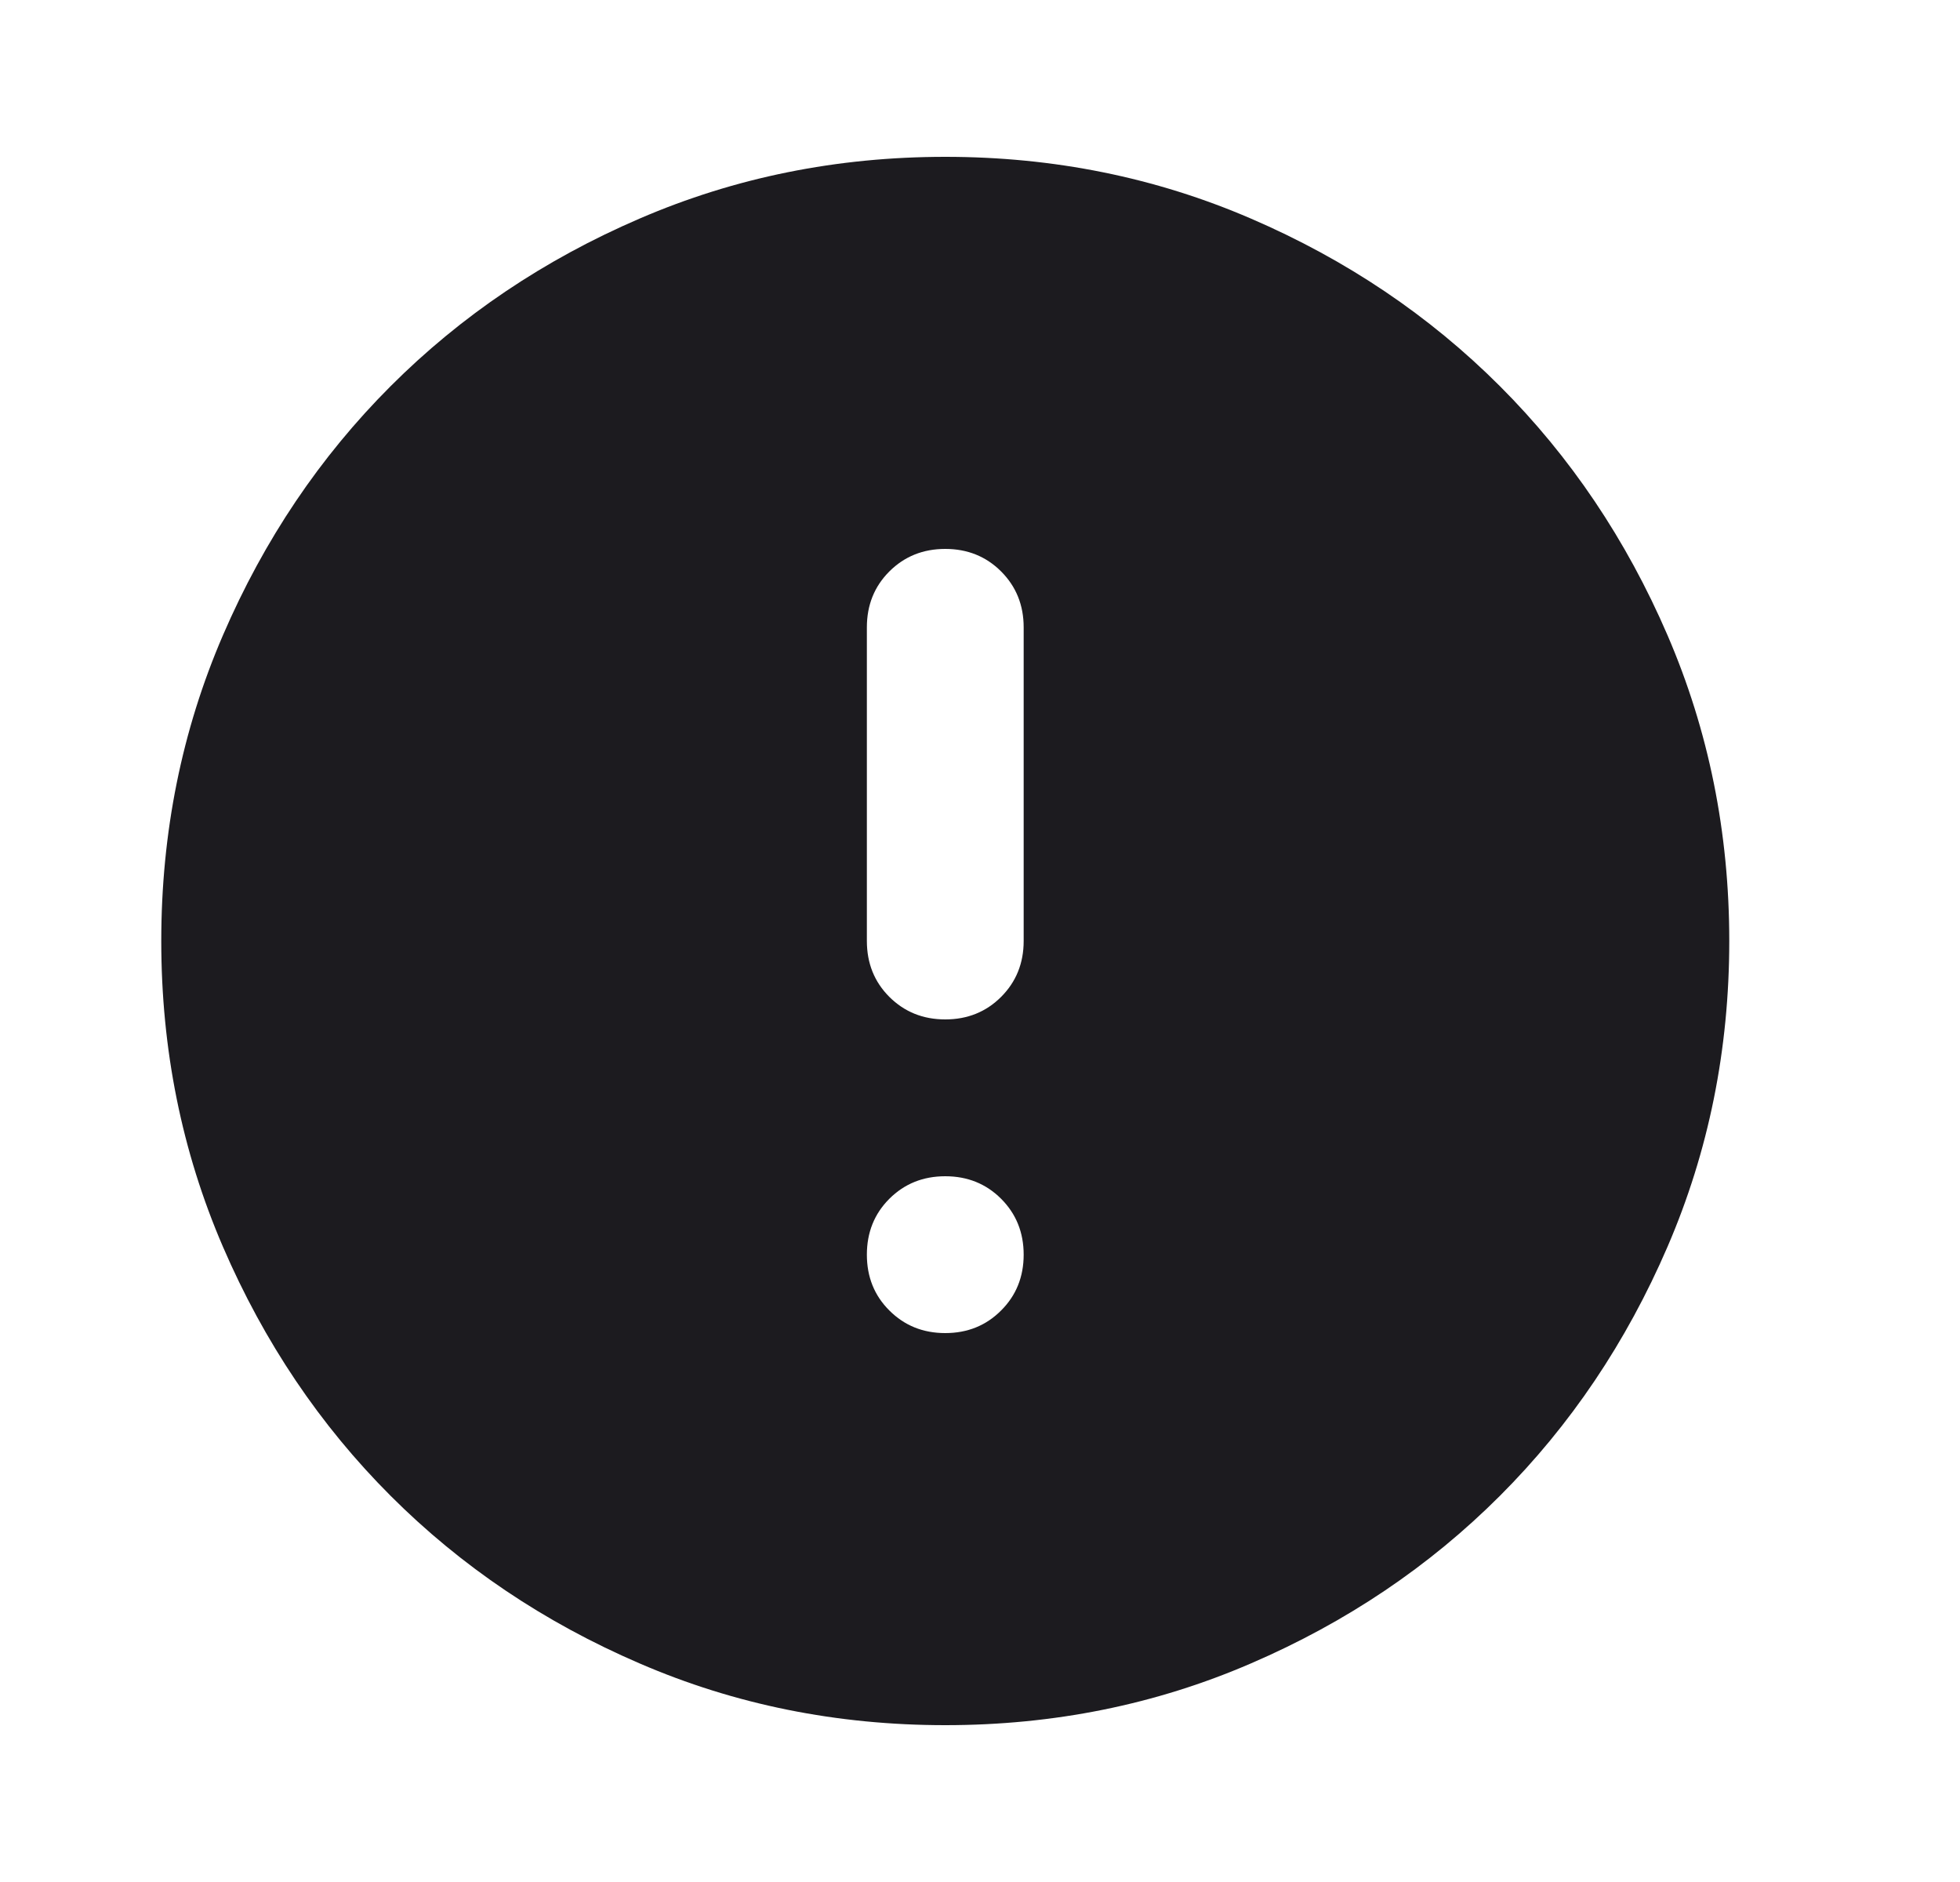
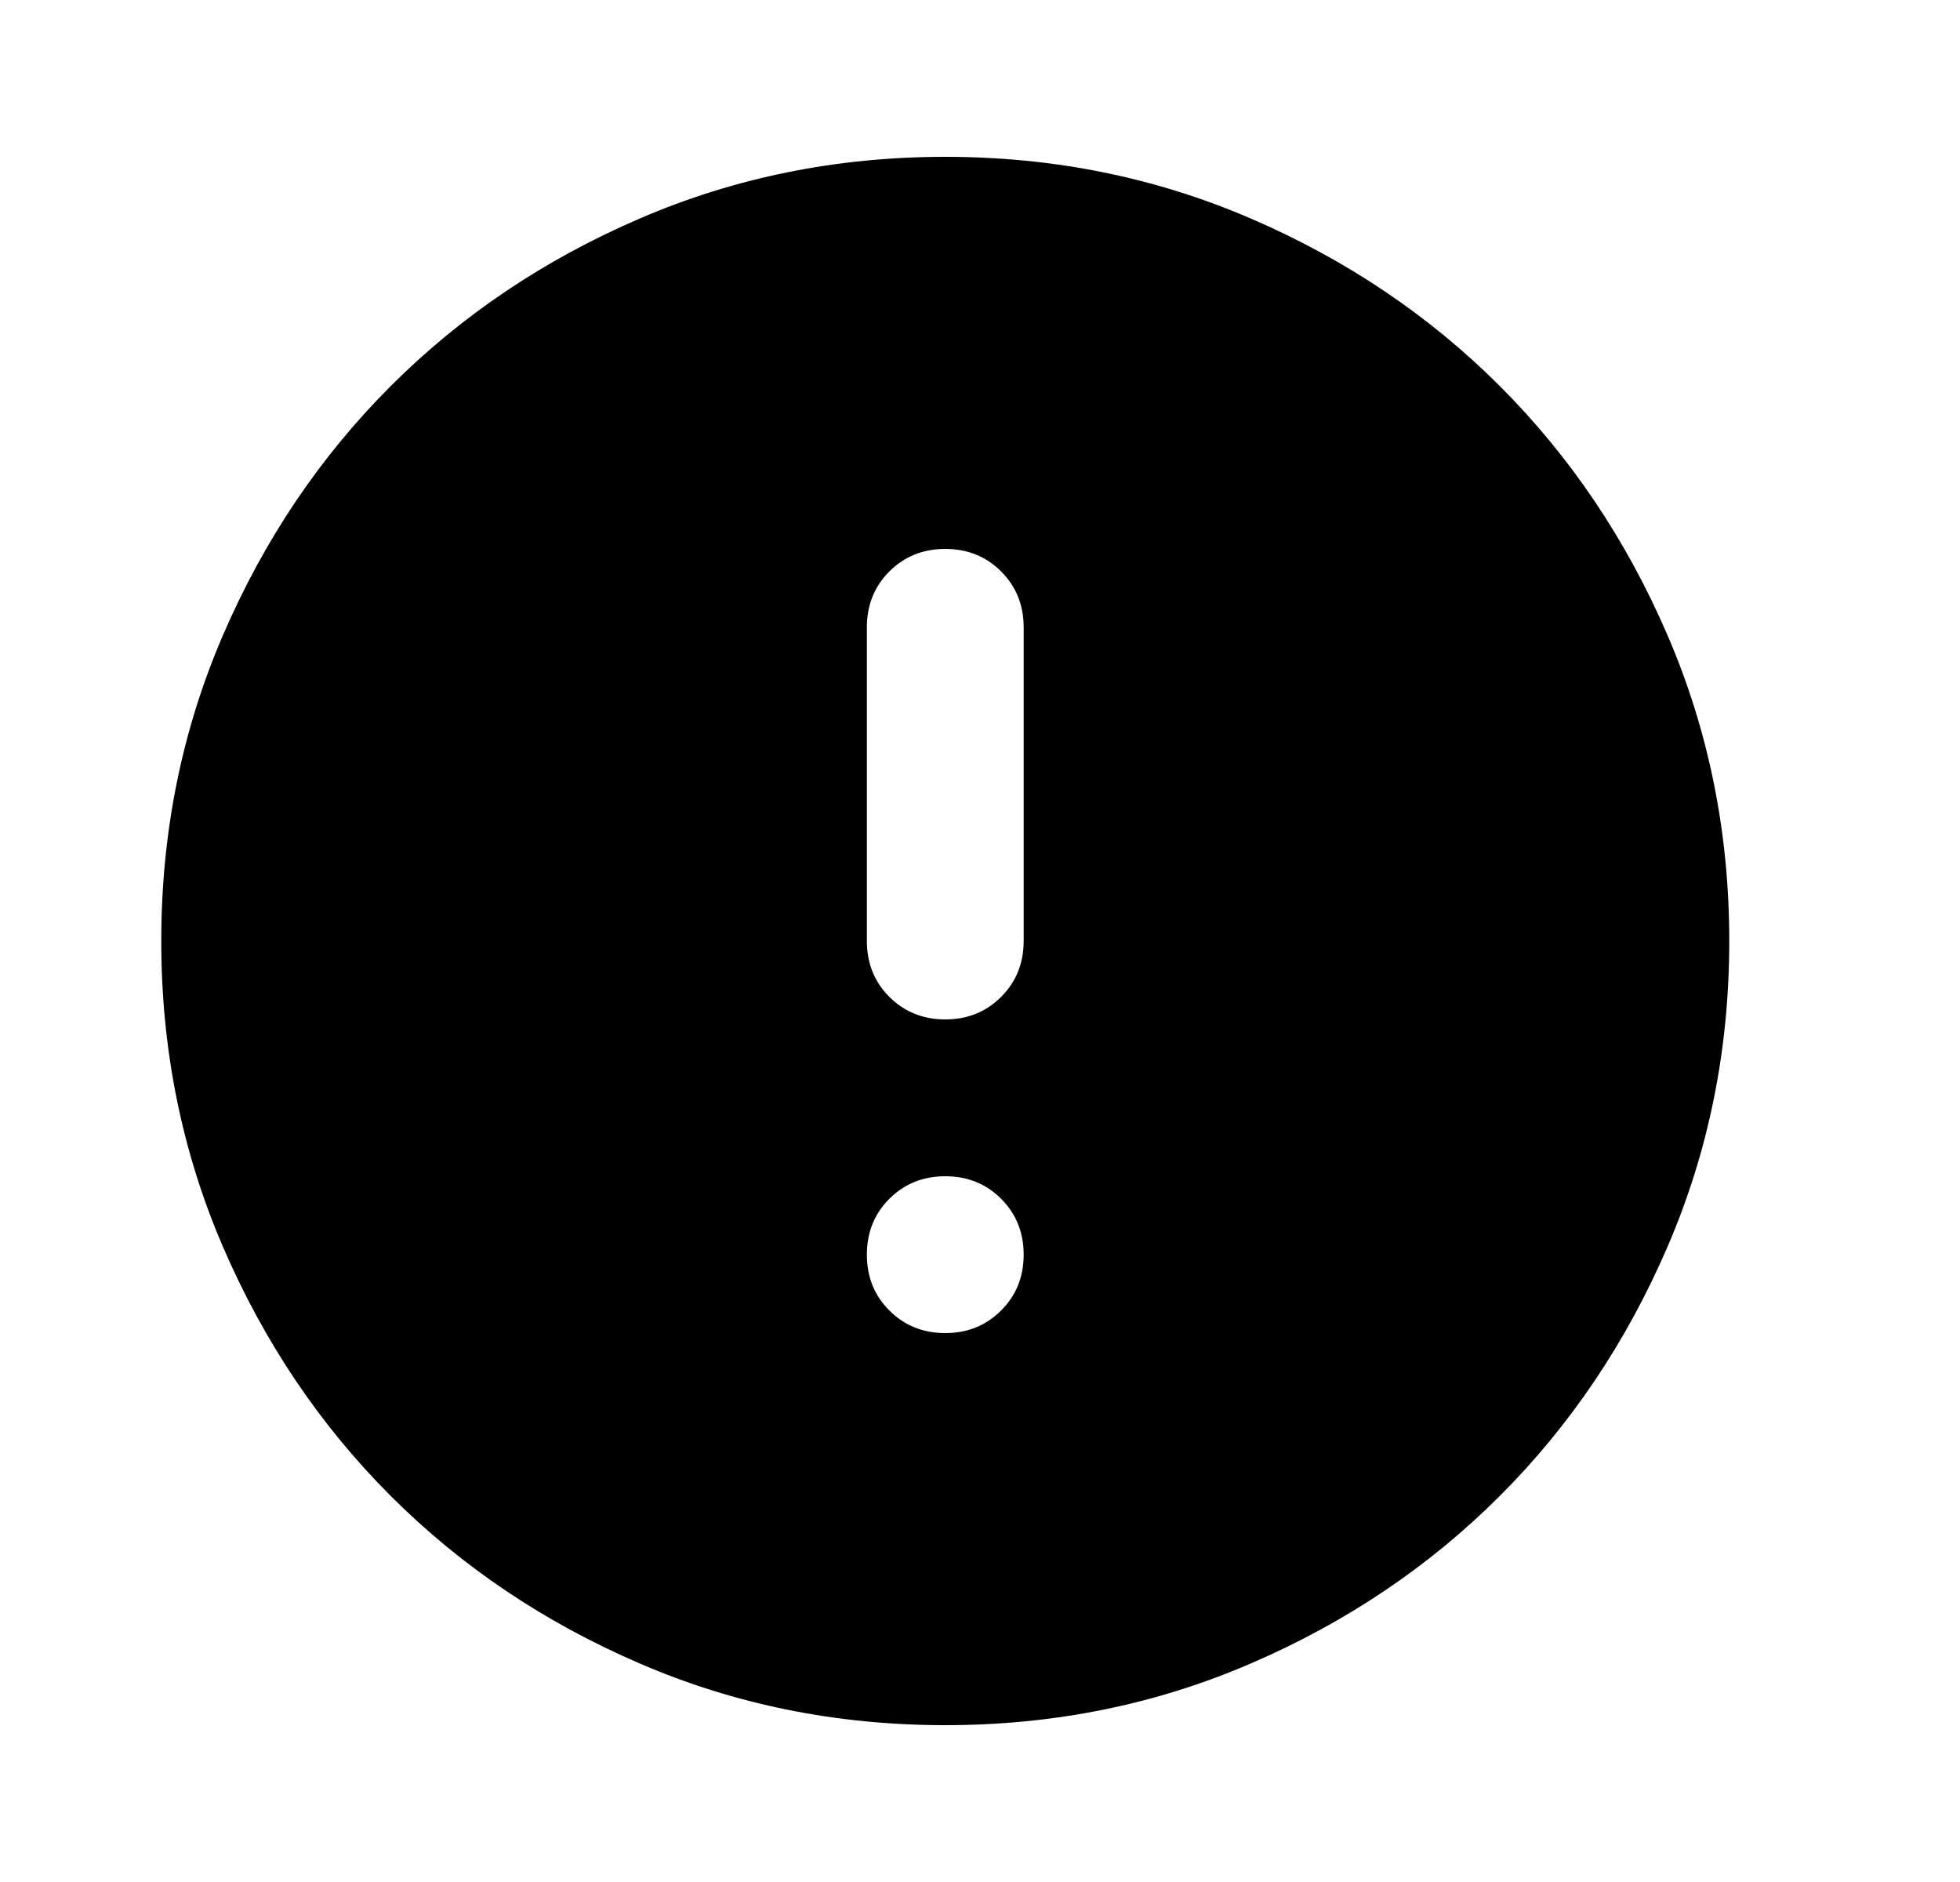
- <svg xmlns="http://www.w3.org/2000/svg" width="25" height="24" viewBox="0 0 25 24" fill="none">
+ <svg xmlns="http://www.w3.org/2000/svg" viewBox="0 0 25 24">
  <mask id="mask0_1_5923" style="mask-type:alpha" maskUnits="userSpaceOnUse" x="0" y="0" width="25" height="24">
-     <rect x="0.057" width="24" height="24" fill="#D9D9D9" />
+     <rect x="0.057" width="24" height="24" />
  </mask>
  <g mask="url(#mask0_1_5923)">
-     <path d="M12.057 17C12.34 17 12.578 16.904 12.769 16.712C12.961 16.521 13.057 16.283 13.057 16C13.057 15.717 12.961 15.479 12.769 15.287C12.578 15.096 12.34 15 12.057 15C11.773 15 11.536 15.096 11.344 15.287C11.152 15.479 11.057 15.717 11.057 16C11.057 16.283 11.152 16.521 11.344 16.712C11.536 16.904 11.773 17 12.057 17ZM12.057 13C12.34 13 12.578 12.904 12.769 12.713C12.961 12.521 13.057 12.283 13.057 12V8C13.057 7.717 12.961 7.479 12.769 7.287C12.578 7.096 12.34 7 12.057 7C11.773 7 11.536 7.096 11.344 7.287C11.152 7.479 11.057 7.717 11.057 8V12C11.057 12.283 11.152 12.521 11.344 12.713C11.536 12.904 11.773 13 12.057 13ZM12.057 22C10.673 22 9.373 21.738 8.157 21.212C6.94 20.688 5.882 19.975 4.982 19.075C4.082 18.175 3.369 17.117 2.844 15.9C2.319 14.683 2.057 13.383 2.057 12C2.057 10.617 2.319 9.317 2.844 8.1C3.369 6.883 4.082 5.825 4.982 4.925C5.882 4.025 6.94 3.312 8.157 2.788C9.373 2.263 10.673 2 12.057 2C13.44 2 14.74 2.263 15.957 2.788C17.173 3.312 18.232 4.025 19.132 4.925C20.032 5.825 20.744 6.883 21.269 8.1C21.794 9.317 22.057 10.617 22.057 12C22.057 13.383 21.794 14.683 21.269 15.9C20.744 17.117 20.032 18.175 19.132 19.075C18.232 19.975 17.173 20.688 15.957 21.212C14.74 21.738 13.44 22 12.057 22Z" fill="#1C1B1F" />
+     <path d="M12.057 17C12.34 17 12.578 16.904 12.769 16.712C12.961 16.521 13.057 16.283 13.057 16C13.057 15.717 12.961 15.479 12.769 15.287C12.578 15.096 12.34 15 12.057 15C11.773 15 11.536 15.096 11.344 15.287C11.152 15.479 11.057 15.717 11.057 16C11.057 16.283 11.152 16.521 11.344 16.712C11.536 16.904 11.773 17 12.057 17ZM12.057 13C12.34 13 12.578 12.904 12.769 12.713C12.961 12.521 13.057 12.283 13.057 12V8C13.057 7.717 12.961 7.479 12.769 7.287C12.578 7.096 12.34 7 12.057 7C11.773 7 11.536 7.096 11.344 7.287C11.152 7.479 11.057 7.717 11.057 8V12C11.057 12.283 11.152 12.521 11.344 12.713C11.536 12.904 11.773 13 12.057 13ZM12.057 22C10.673 22 9.373 21.738 8.157 21.212C6.94 20.688 5.882 19.975 4.982 19.075C4.082 18.175 3.369 17.117 2.844 15.9C2.319 14.683 2.057 13.383 2.057 12C2.057 10.617 2.319 9.317 2.844 8.1C3.369 6.883 4.082 5.825 4.982 4.925C5.882 4.025 6.94 3.312 8.157 2.788C9.373 2.263 10.673 2 12.057 2C13.44 2 14.74 2.263 15.957 2.788C17.173 3.312 18.232 4.025 19.132 4.925C20.032 5.825 20.744 6.883 21.269 8.1C21.794 9.317 22.057 10.617 22.057 12C22.057 13.383 21.794 14.683 21.269 15.9C20.744 17.117 20.032 18.175 19.132 19.075C18.232 19.975 17.173 20.688 15.957 21.212C14.74 21.738 13.44 22 12.057 22Z" />
  </g>
</svg>
